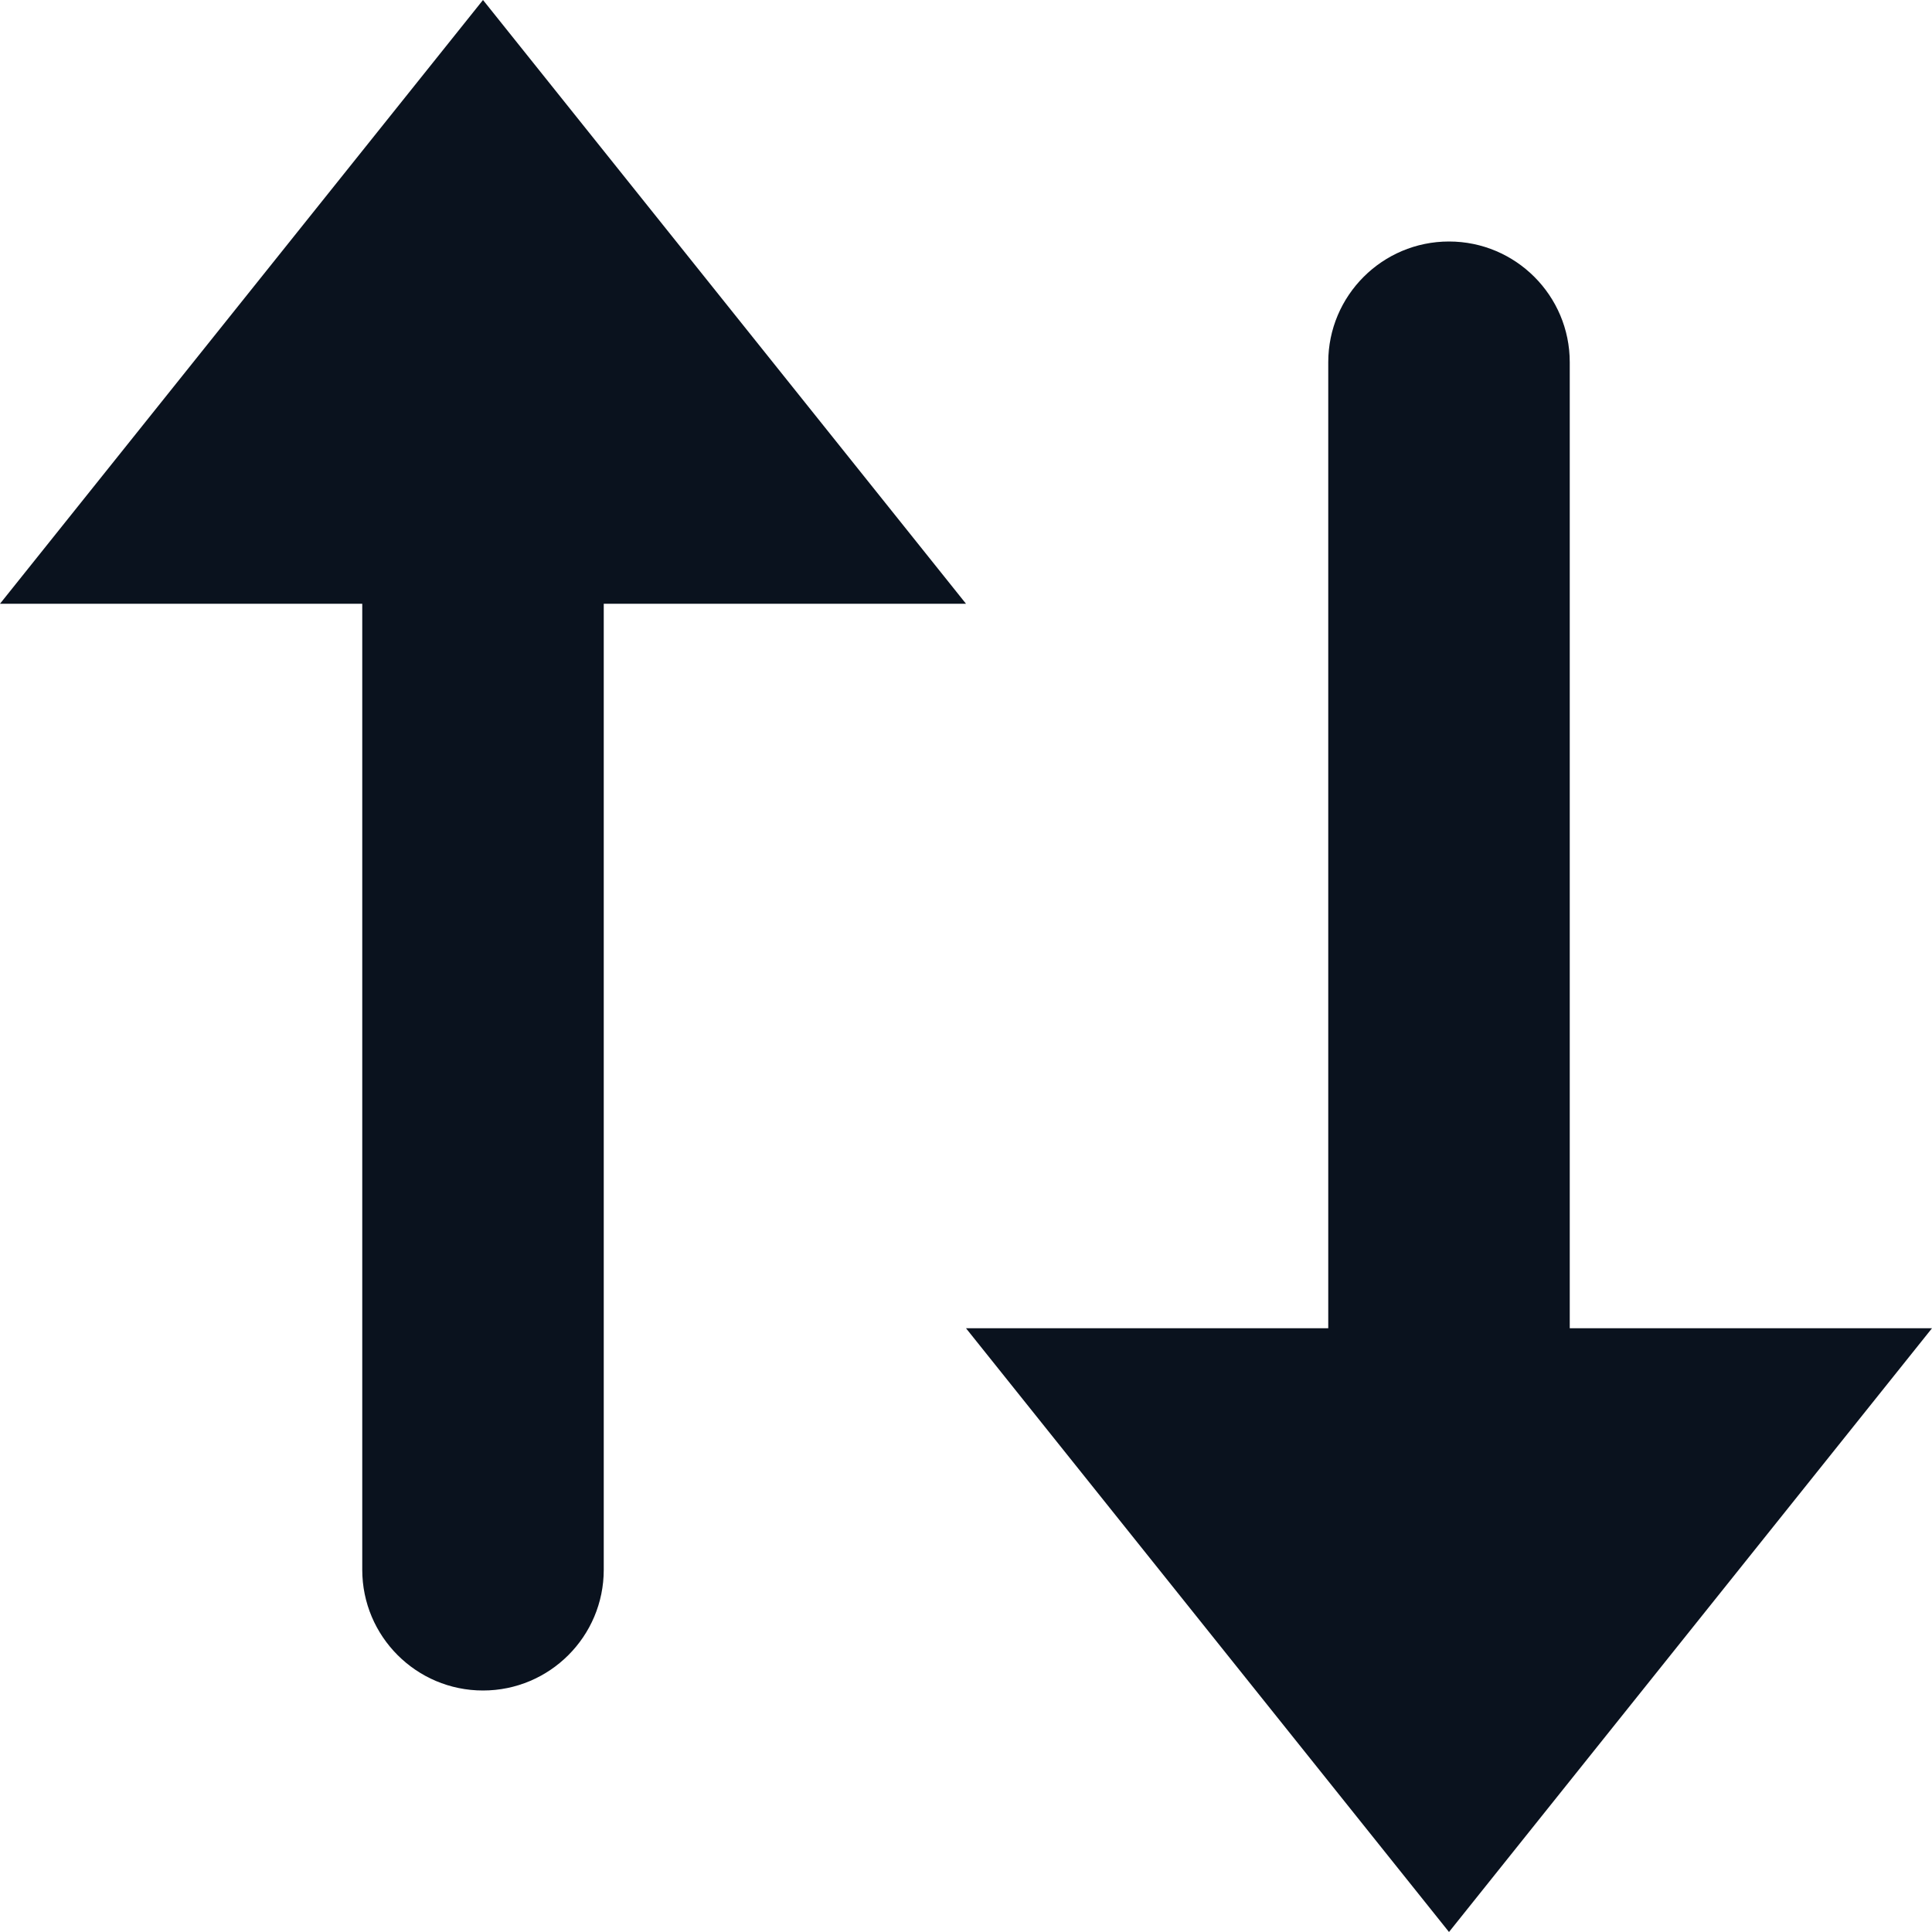
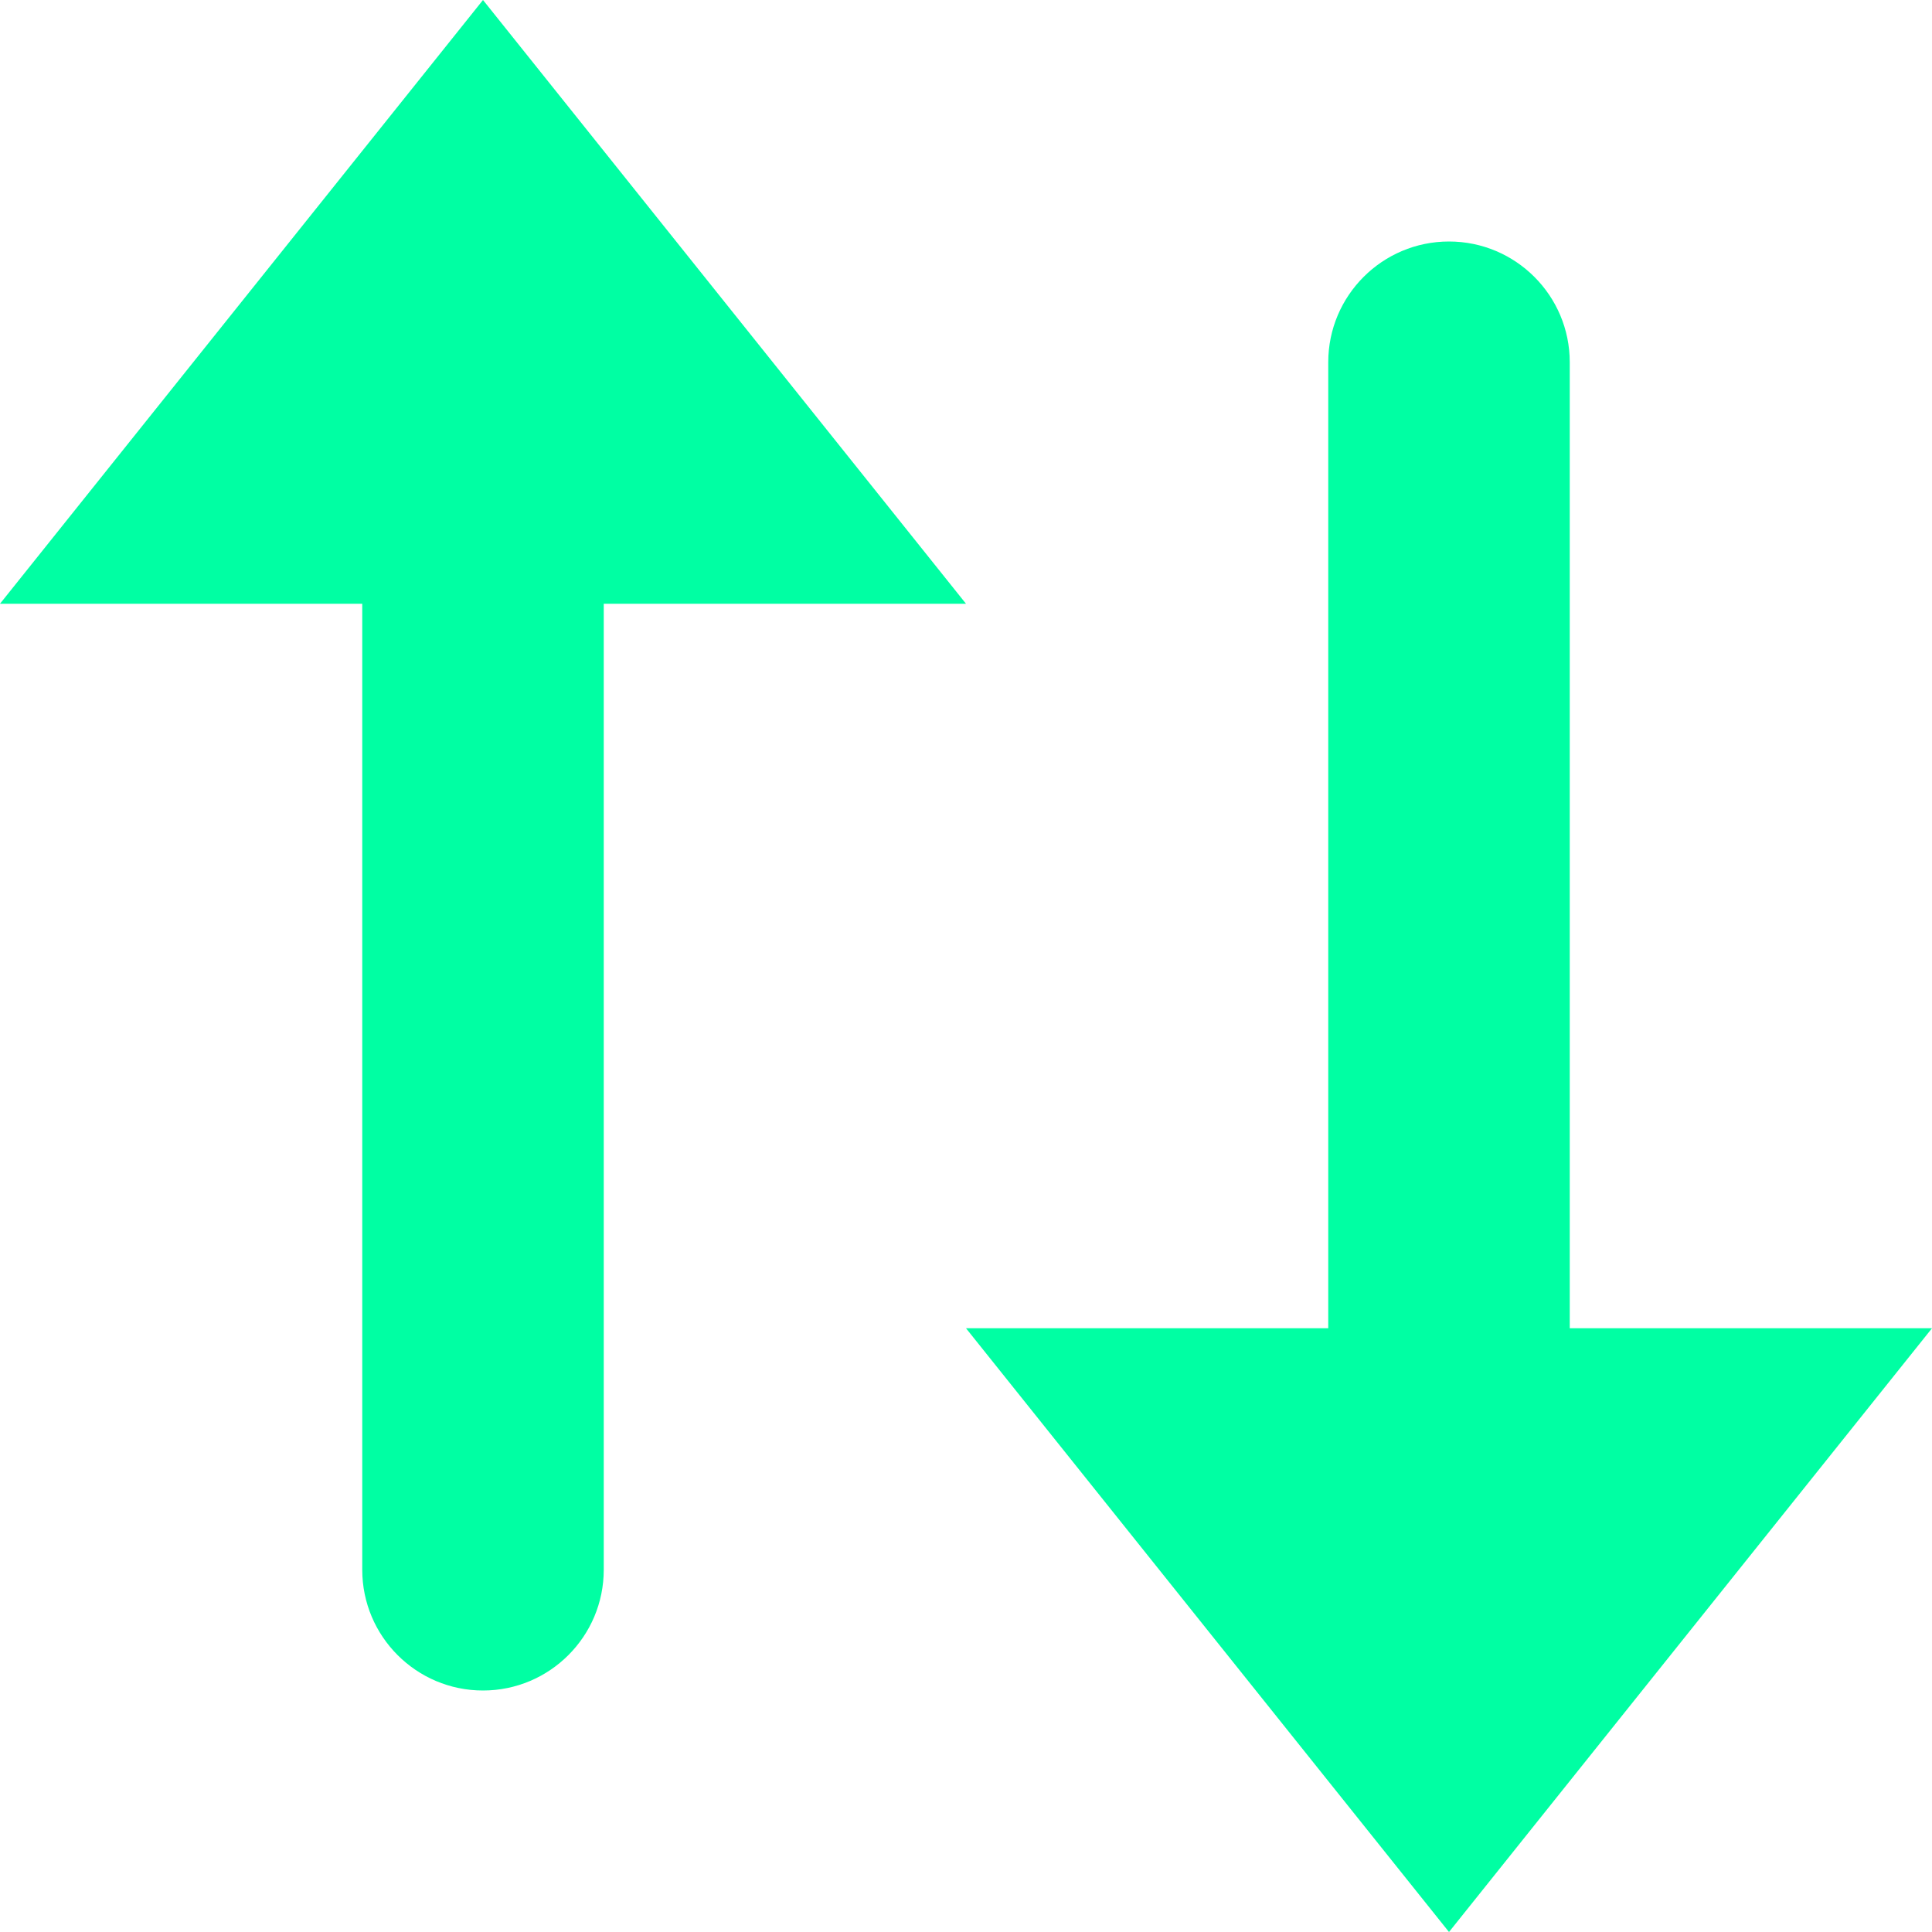
<svg xmlns="http://www.w3.org/2000/svg" width="16" height="16" viewBox="0 0 16 16" fill="none">
-   <path d="M3 5H0L4 0L8 5H5V13C5 13.552 4.552 14 4 14C3.448 14 3 13.552 3 13V5Z" fill="#0A121E" />
-   <path d="M11 11V3C11 2.448 11.448 2 12 2C12.552 2 13 2.448 13 3V11H16L12 16L8 11H11Z" fill="#0A121E" />
+   <path d="M3 5H0L4 0L8 5H5V13C5 13.552 4.552 14 4 14C3.448 14 3 13.552 3 13V5Z" fill="#00ffa3" />
+   <path d="M11 11V3C11 2.448 11.448 2 12 2C12.552 2 13 2.448 13 3V11H16L12 16L8 11H11Z" fill="#00ffa3" />
</svg>
